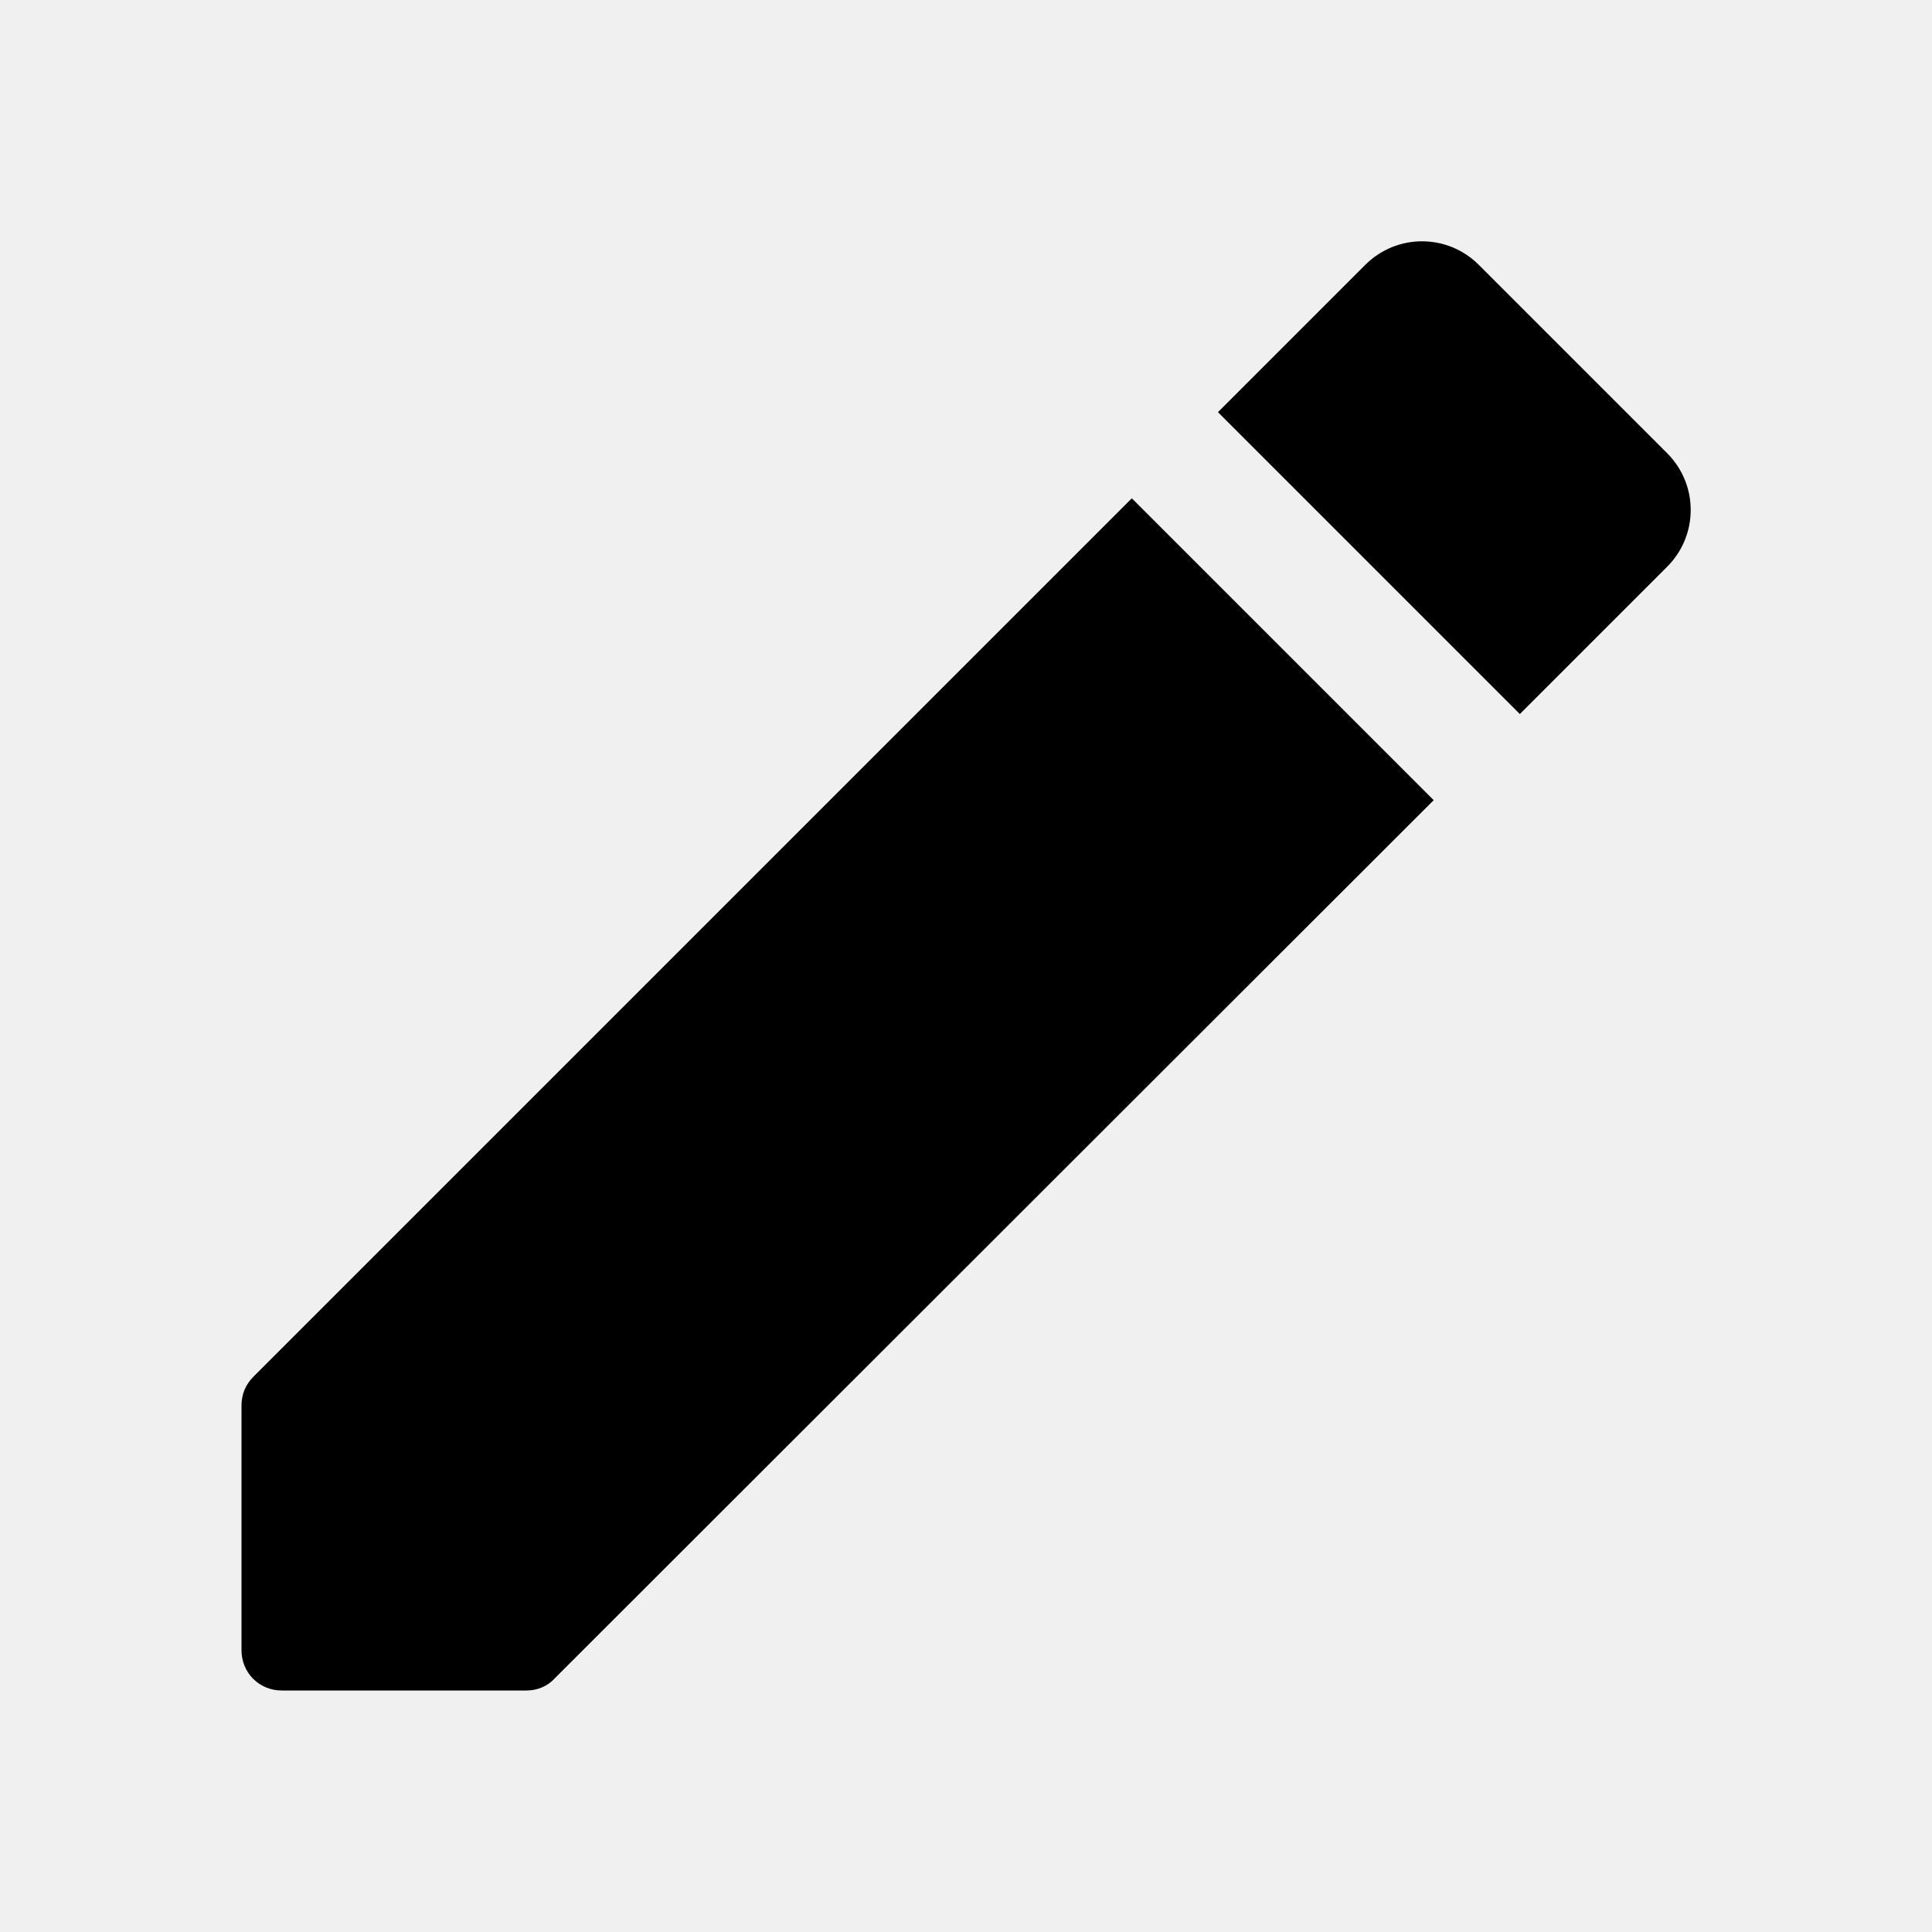
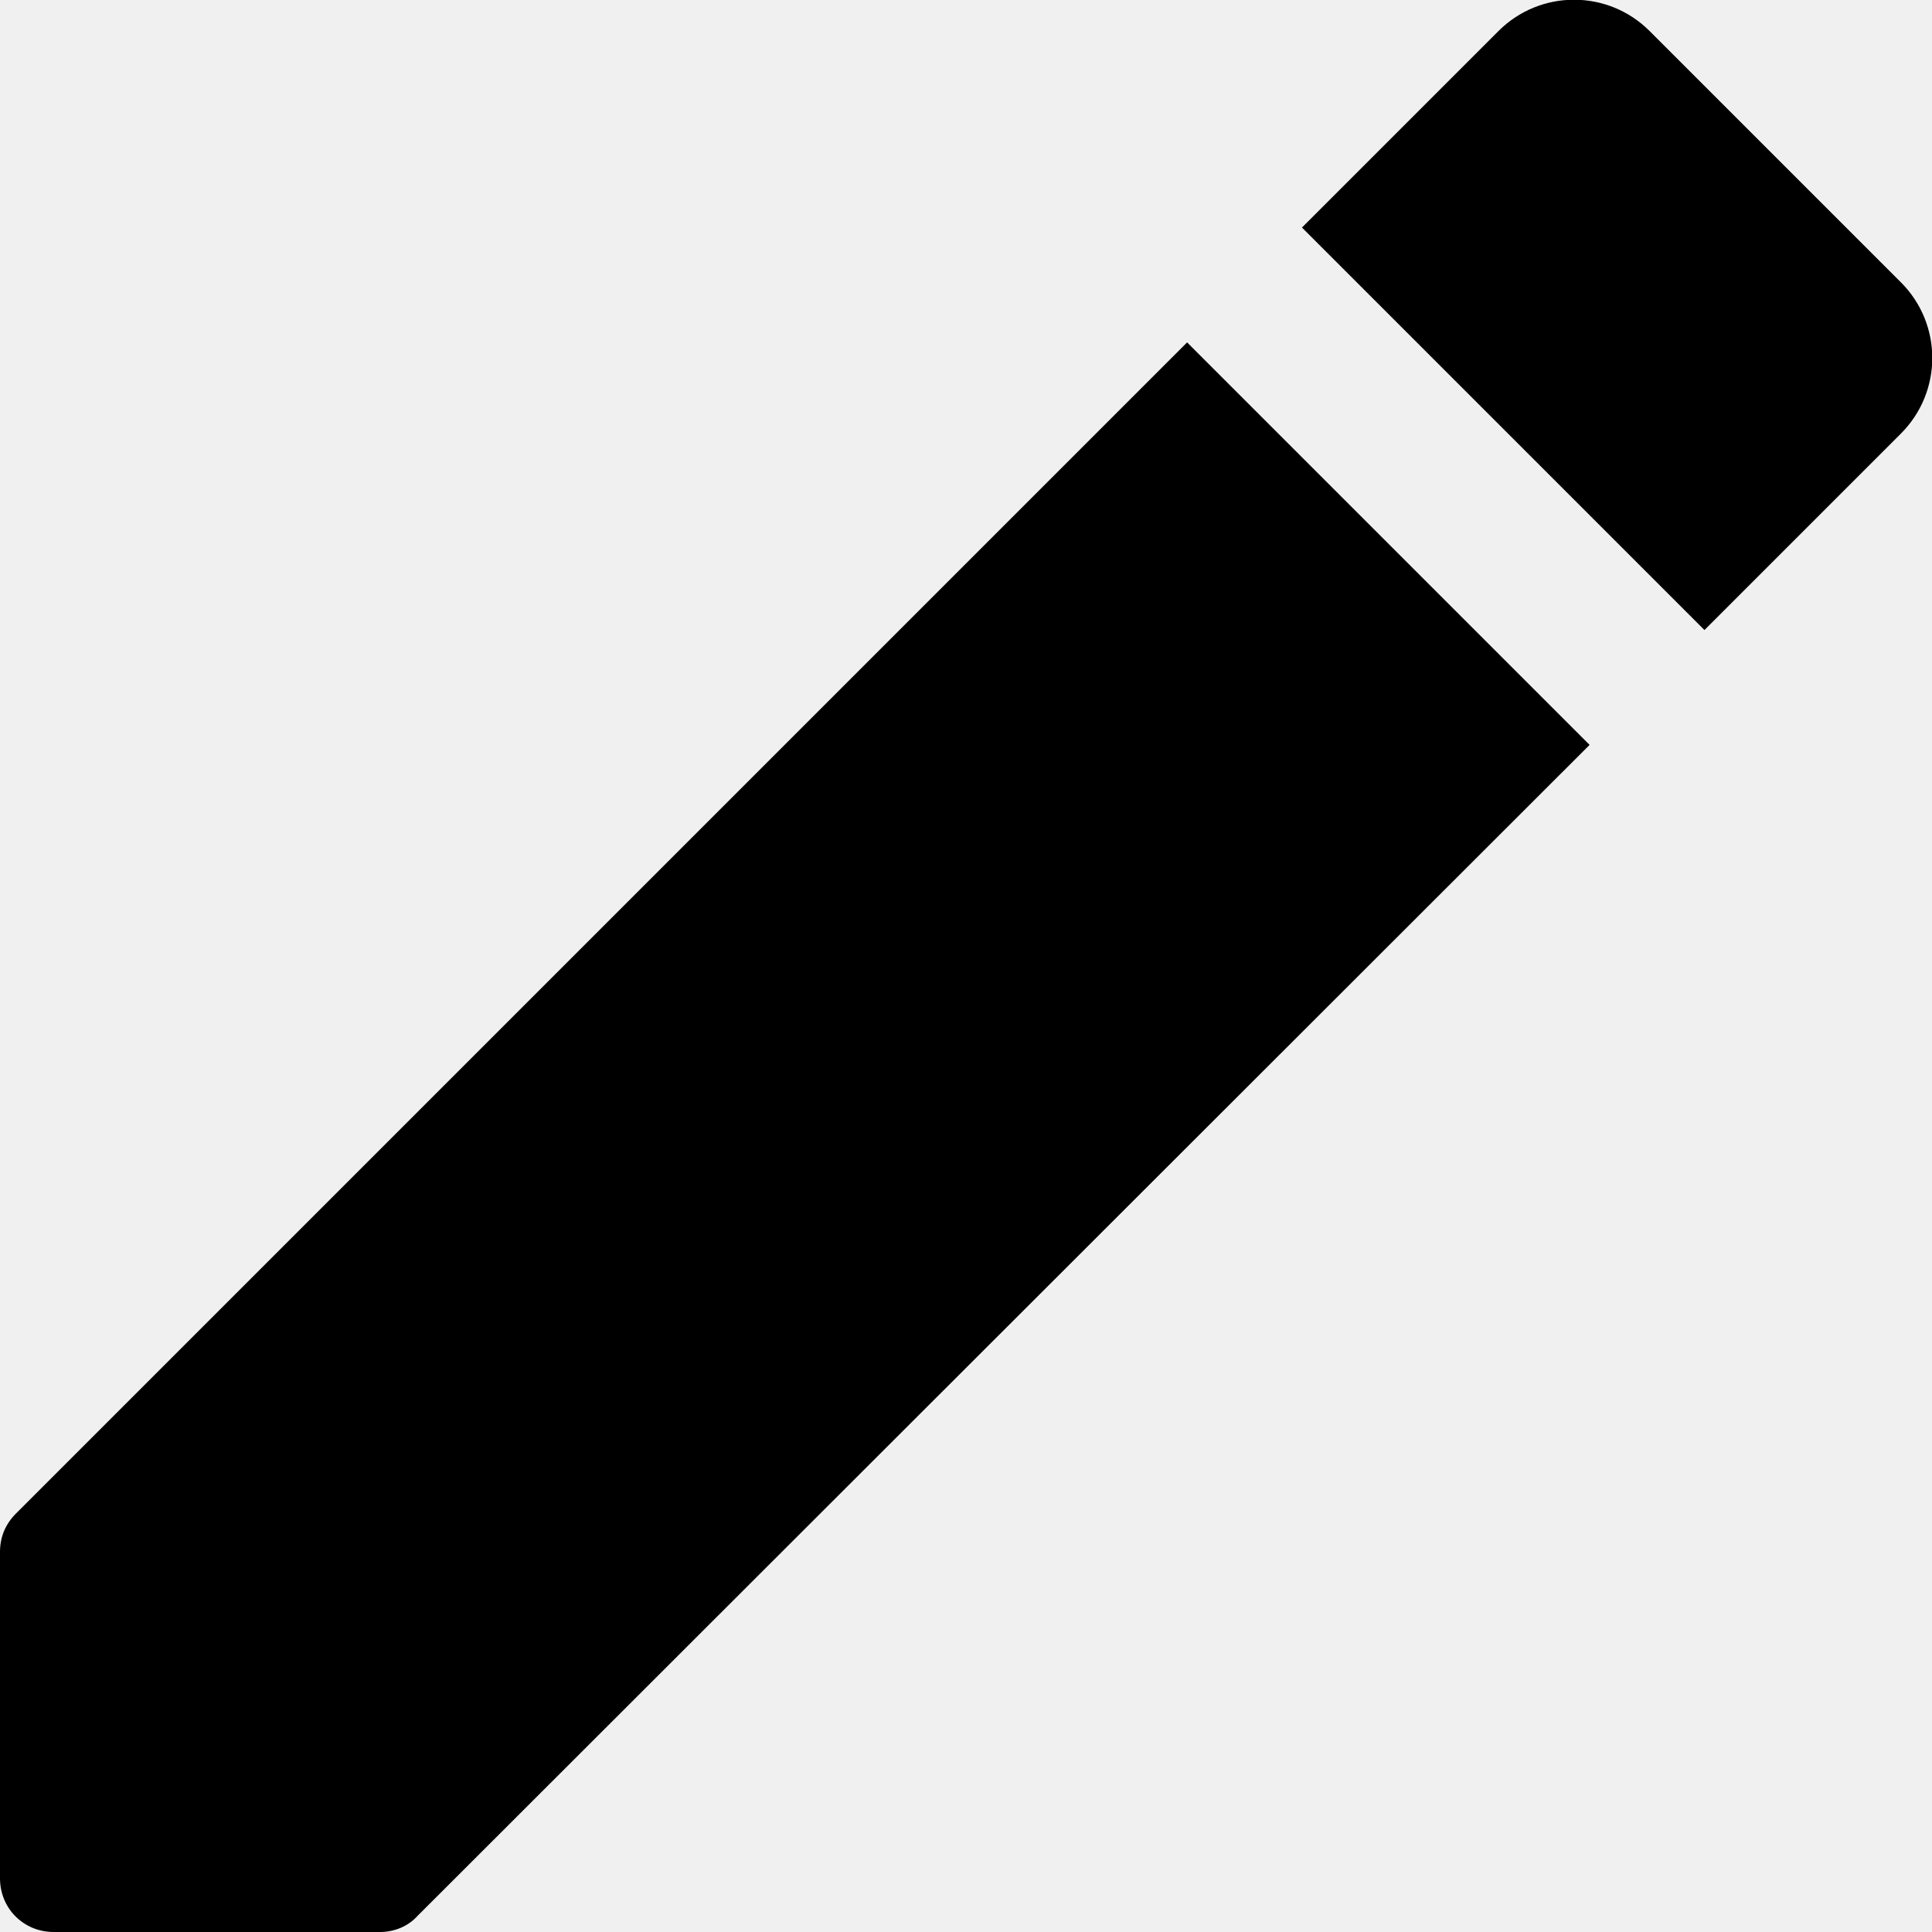
- <svg xmlns="http://www.w3.org/2000/svg" width="24" height="24" viewBox="0 0 24 24" fill="none">
-   <g clip-path="url(#clip0_1_2288)">
-     <path d="M3 17.46V20.5C3 20.78 3.22 21 3.5 21H6.54C6.67 21 6.8 20.95 6.89 20.85L17.81 9.94L14.06 6.19L3.15 17.1C3.05 17.2 3 17.32 3 17.46ZM20.71 7.04C21.1 6.65 21.1 6.02 20.71 5.63L18.37 3.29C17.98 2.9 17.35 2.9 16.96 3.29L15.13 5.12L18.88 8.87L20.71 7.04Z" fill="black" />
-   </g>
-   <defs>
-     <clipPath id="clip0_1_2288">
-       <rect width="24" height="24" fill="white" />
-     </clipPath>
-   </defs>
+ <svg xmlns="http://www.w3.org/2000/svg" width="18" height="18" viewBox="0 0 18 18" fill="none">
+   <path d="M0 14.46V17.5C0 17.78 0.22 18 0.5 18H3.54C3.67 18 3.8 17.95 3.89 17.85L14.81 6.94L11.06 3.19L0.15 14.1C0.05 14.2 0 14.32 0 14.46ZM17.71 4.04C18.1 3.65 18.1 3.02 17.71 2.63L15.37 0.29C14.98 -0.1 14.35 -0.1 13.96 0.29L12.13 2.12L15.88 5.87L17.71 4.04Z" fill="black" />
</svg>
